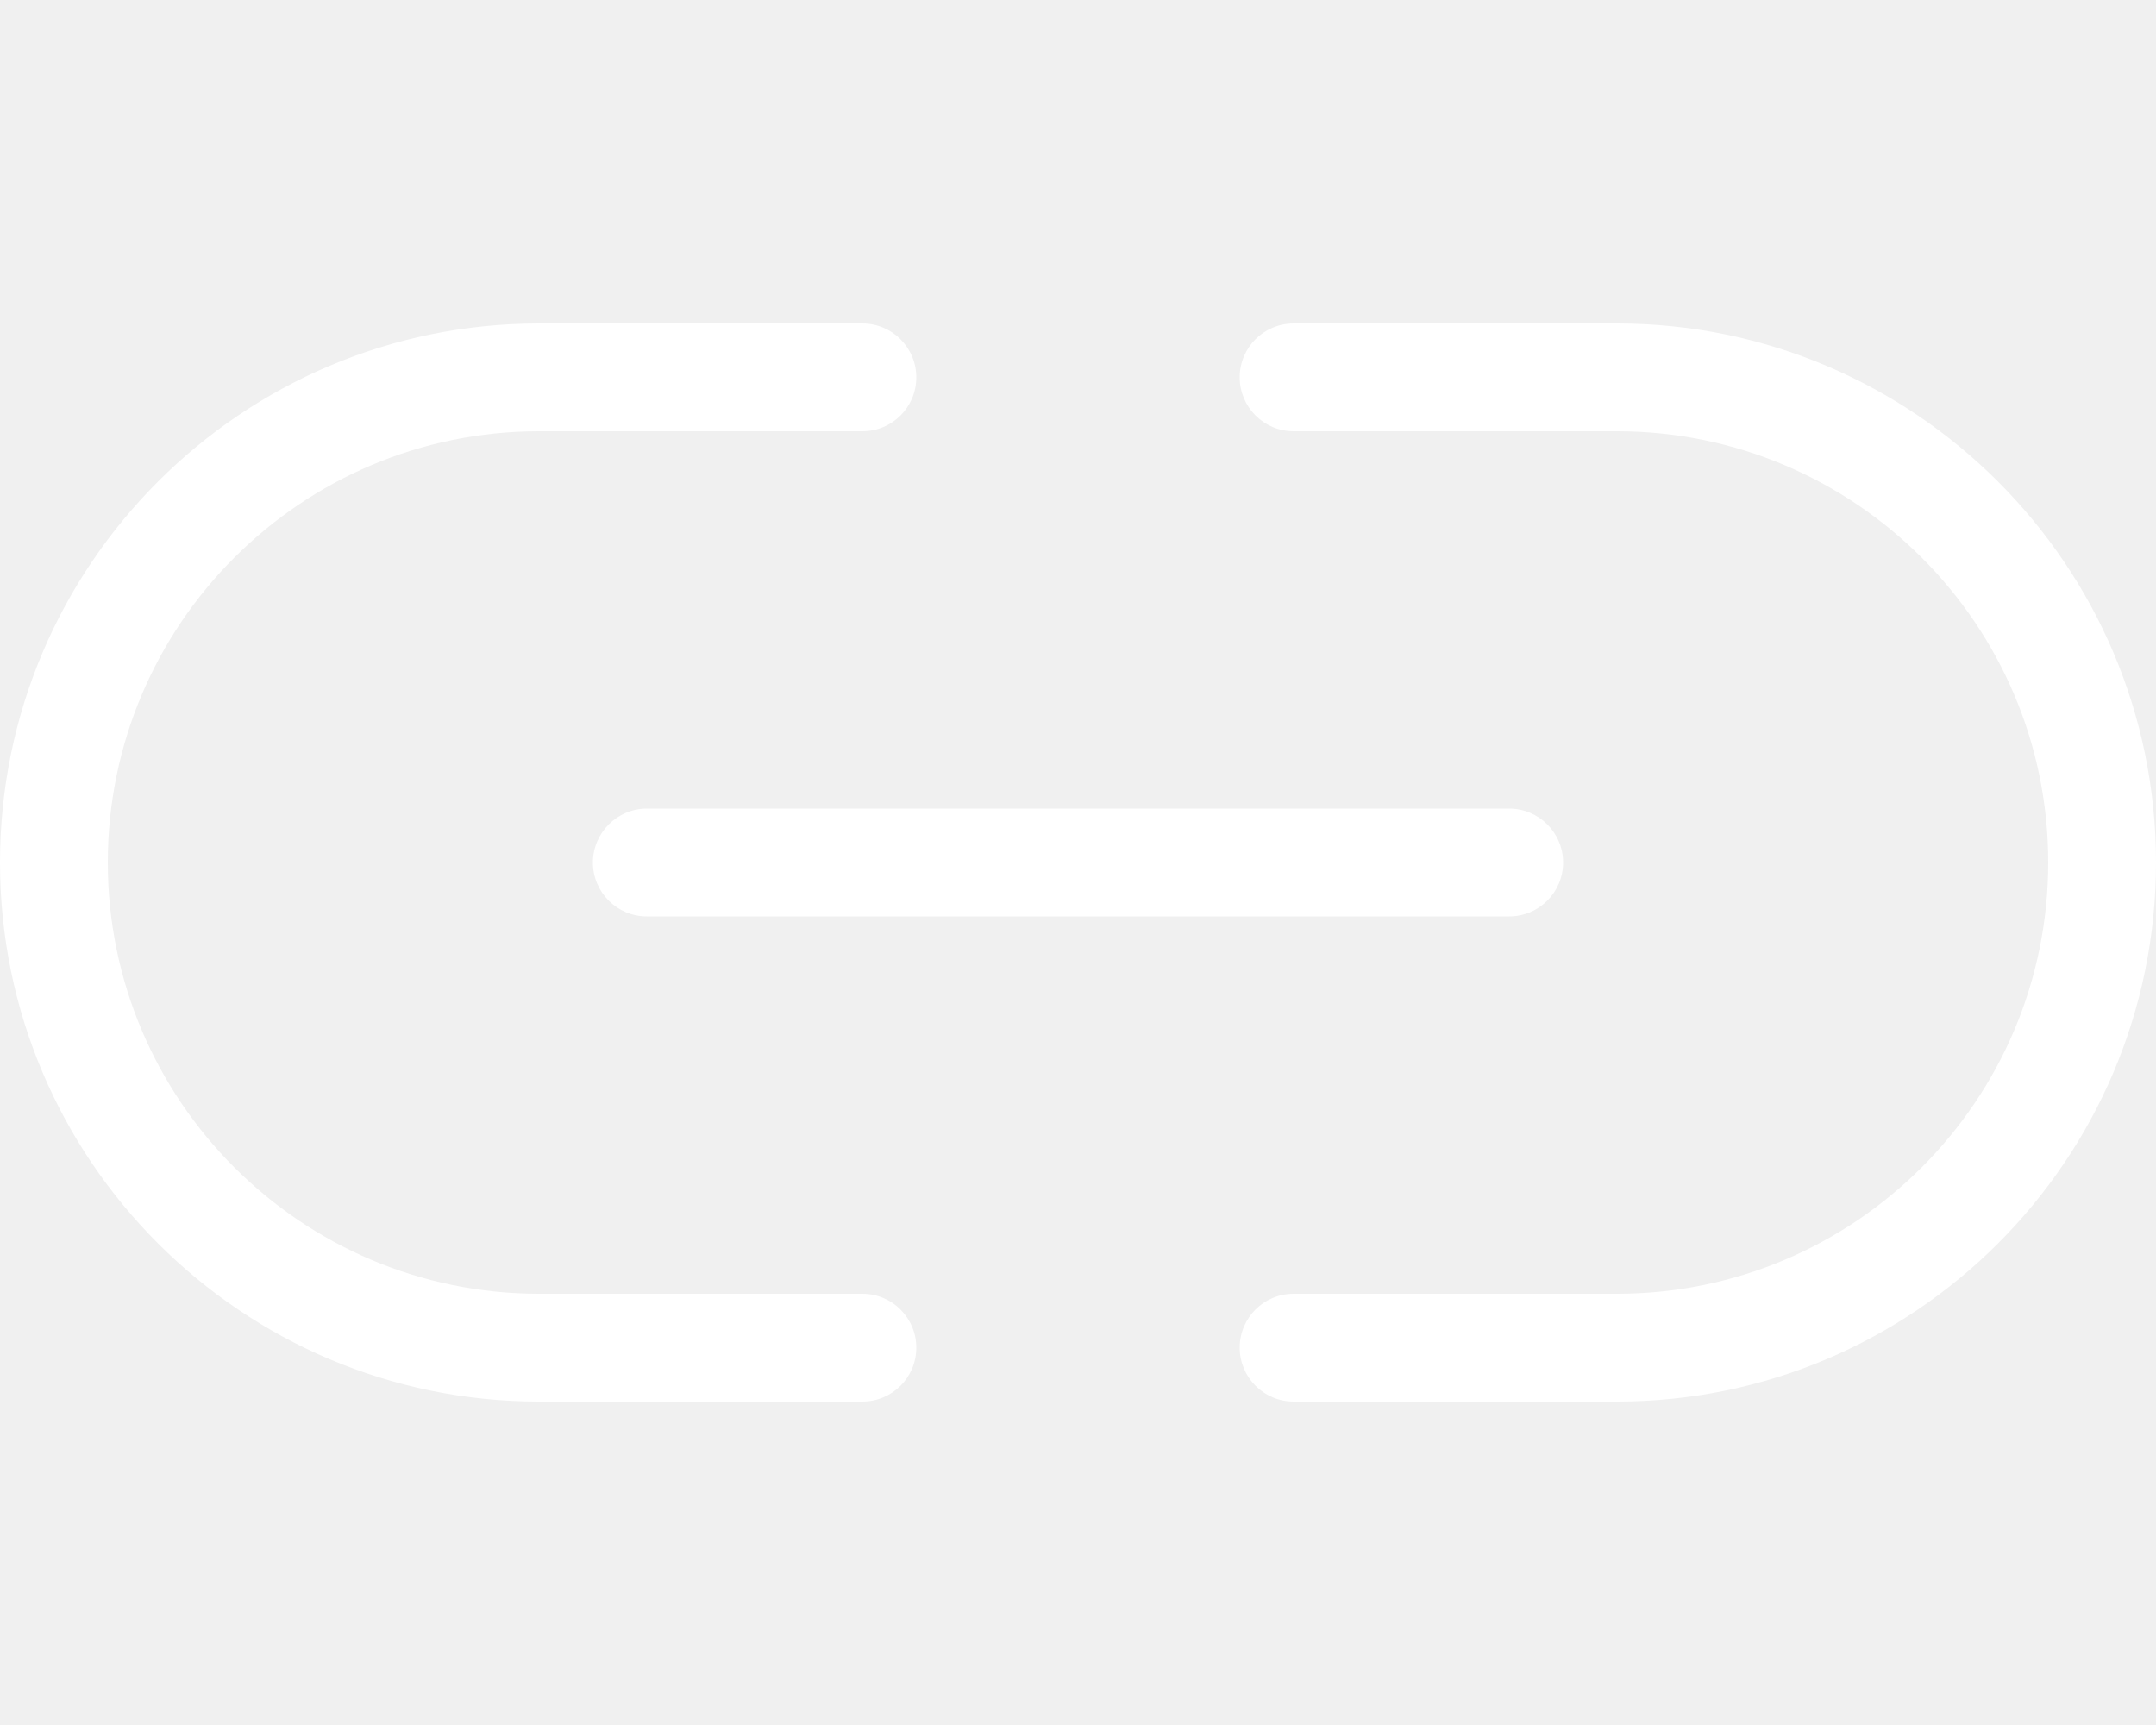
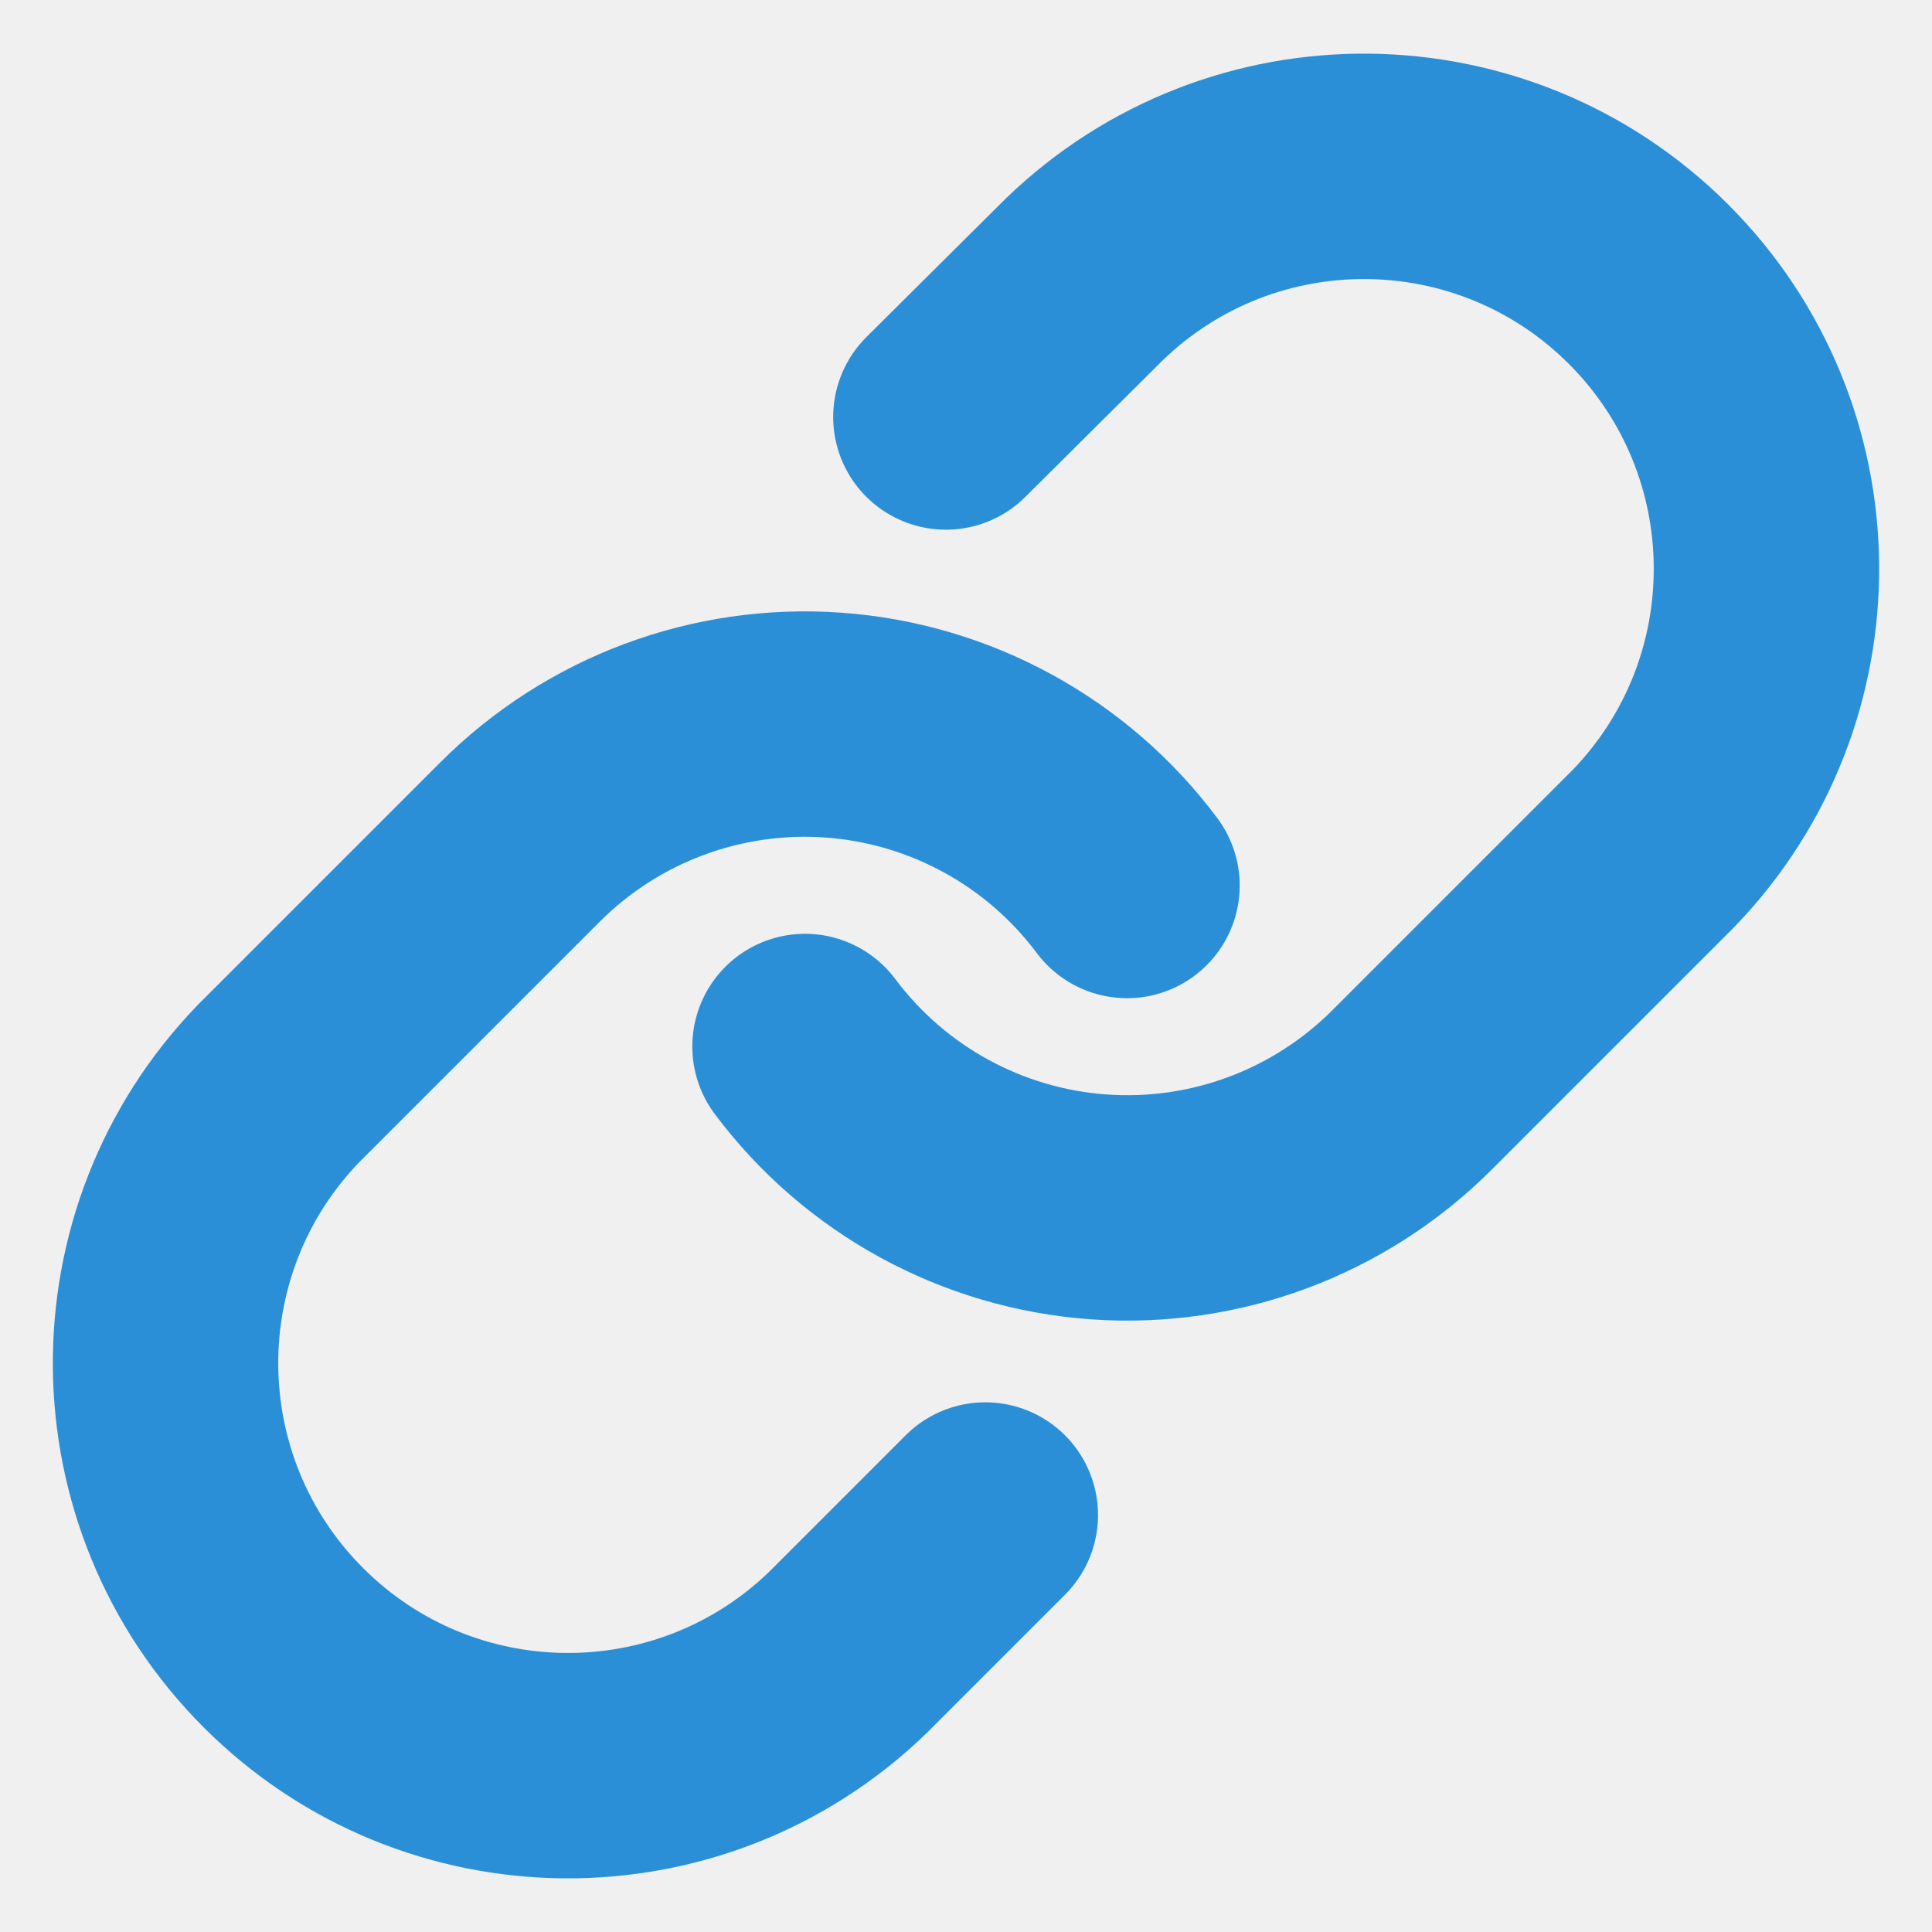
- <svg xmlns="http://www.w3.org/2000/svg" aria-hidden="true" focusable="false" data-prefix="fal" data-icon="link-simple" class="svg-inline--fa fa-link-simple fa-w-20" role="img" viewBox="0 0 640 512">
-   <path fill="white" d="M480 96h-96c-8.844 0-16 7.156-16 16S375.2 128 384 128h96c70.59 0 128 57.42 128 128s-57.41 128-128 128h-96c-8.844 0-16 7.156-16 16S375.2 416 384 416h96c88.22 0 160-71.78 160-160S568.2 96 480 96zM256 384H160c-70.59 0-128-57.42-128-128s57.41-128 128-128h96c8.844 0 16-7.156 16-16S264.8 96 256 96H160C71.78 96 0 167.8 0 256s71.78 160 160 160h96c8.844 0 16-7.156 16-16S264.8 384 256 384zM176 256c0 8.844 7.156 16 16 16h256c8.844 0 16-7.156 16-16S456.8 240 448 240H192C183.2 240 176 247.2 176 256z" />
+ <svg xmlns="http://www.w3.org/2000/svg" width="24" height="24" viewBox="0 0 24 24" fill="none" stroke="#2B8FD8" stroke-width="2.8" stroke-linecap="round" stroke-linejoin="round" class="lucide lucide-link-icon lucide-link">
+   <path d="M10 13a5 5 0 0 0 7.54.54l3-3a5 5 0 0 0-7.07-7.07l-1.72 1.71" />
+   <path d="M14 11a5 5 0 0 0-7.54-.54l-3 3a5 5 0 0 0 7.07 7.07l1.71-1.71" />
</svg>
